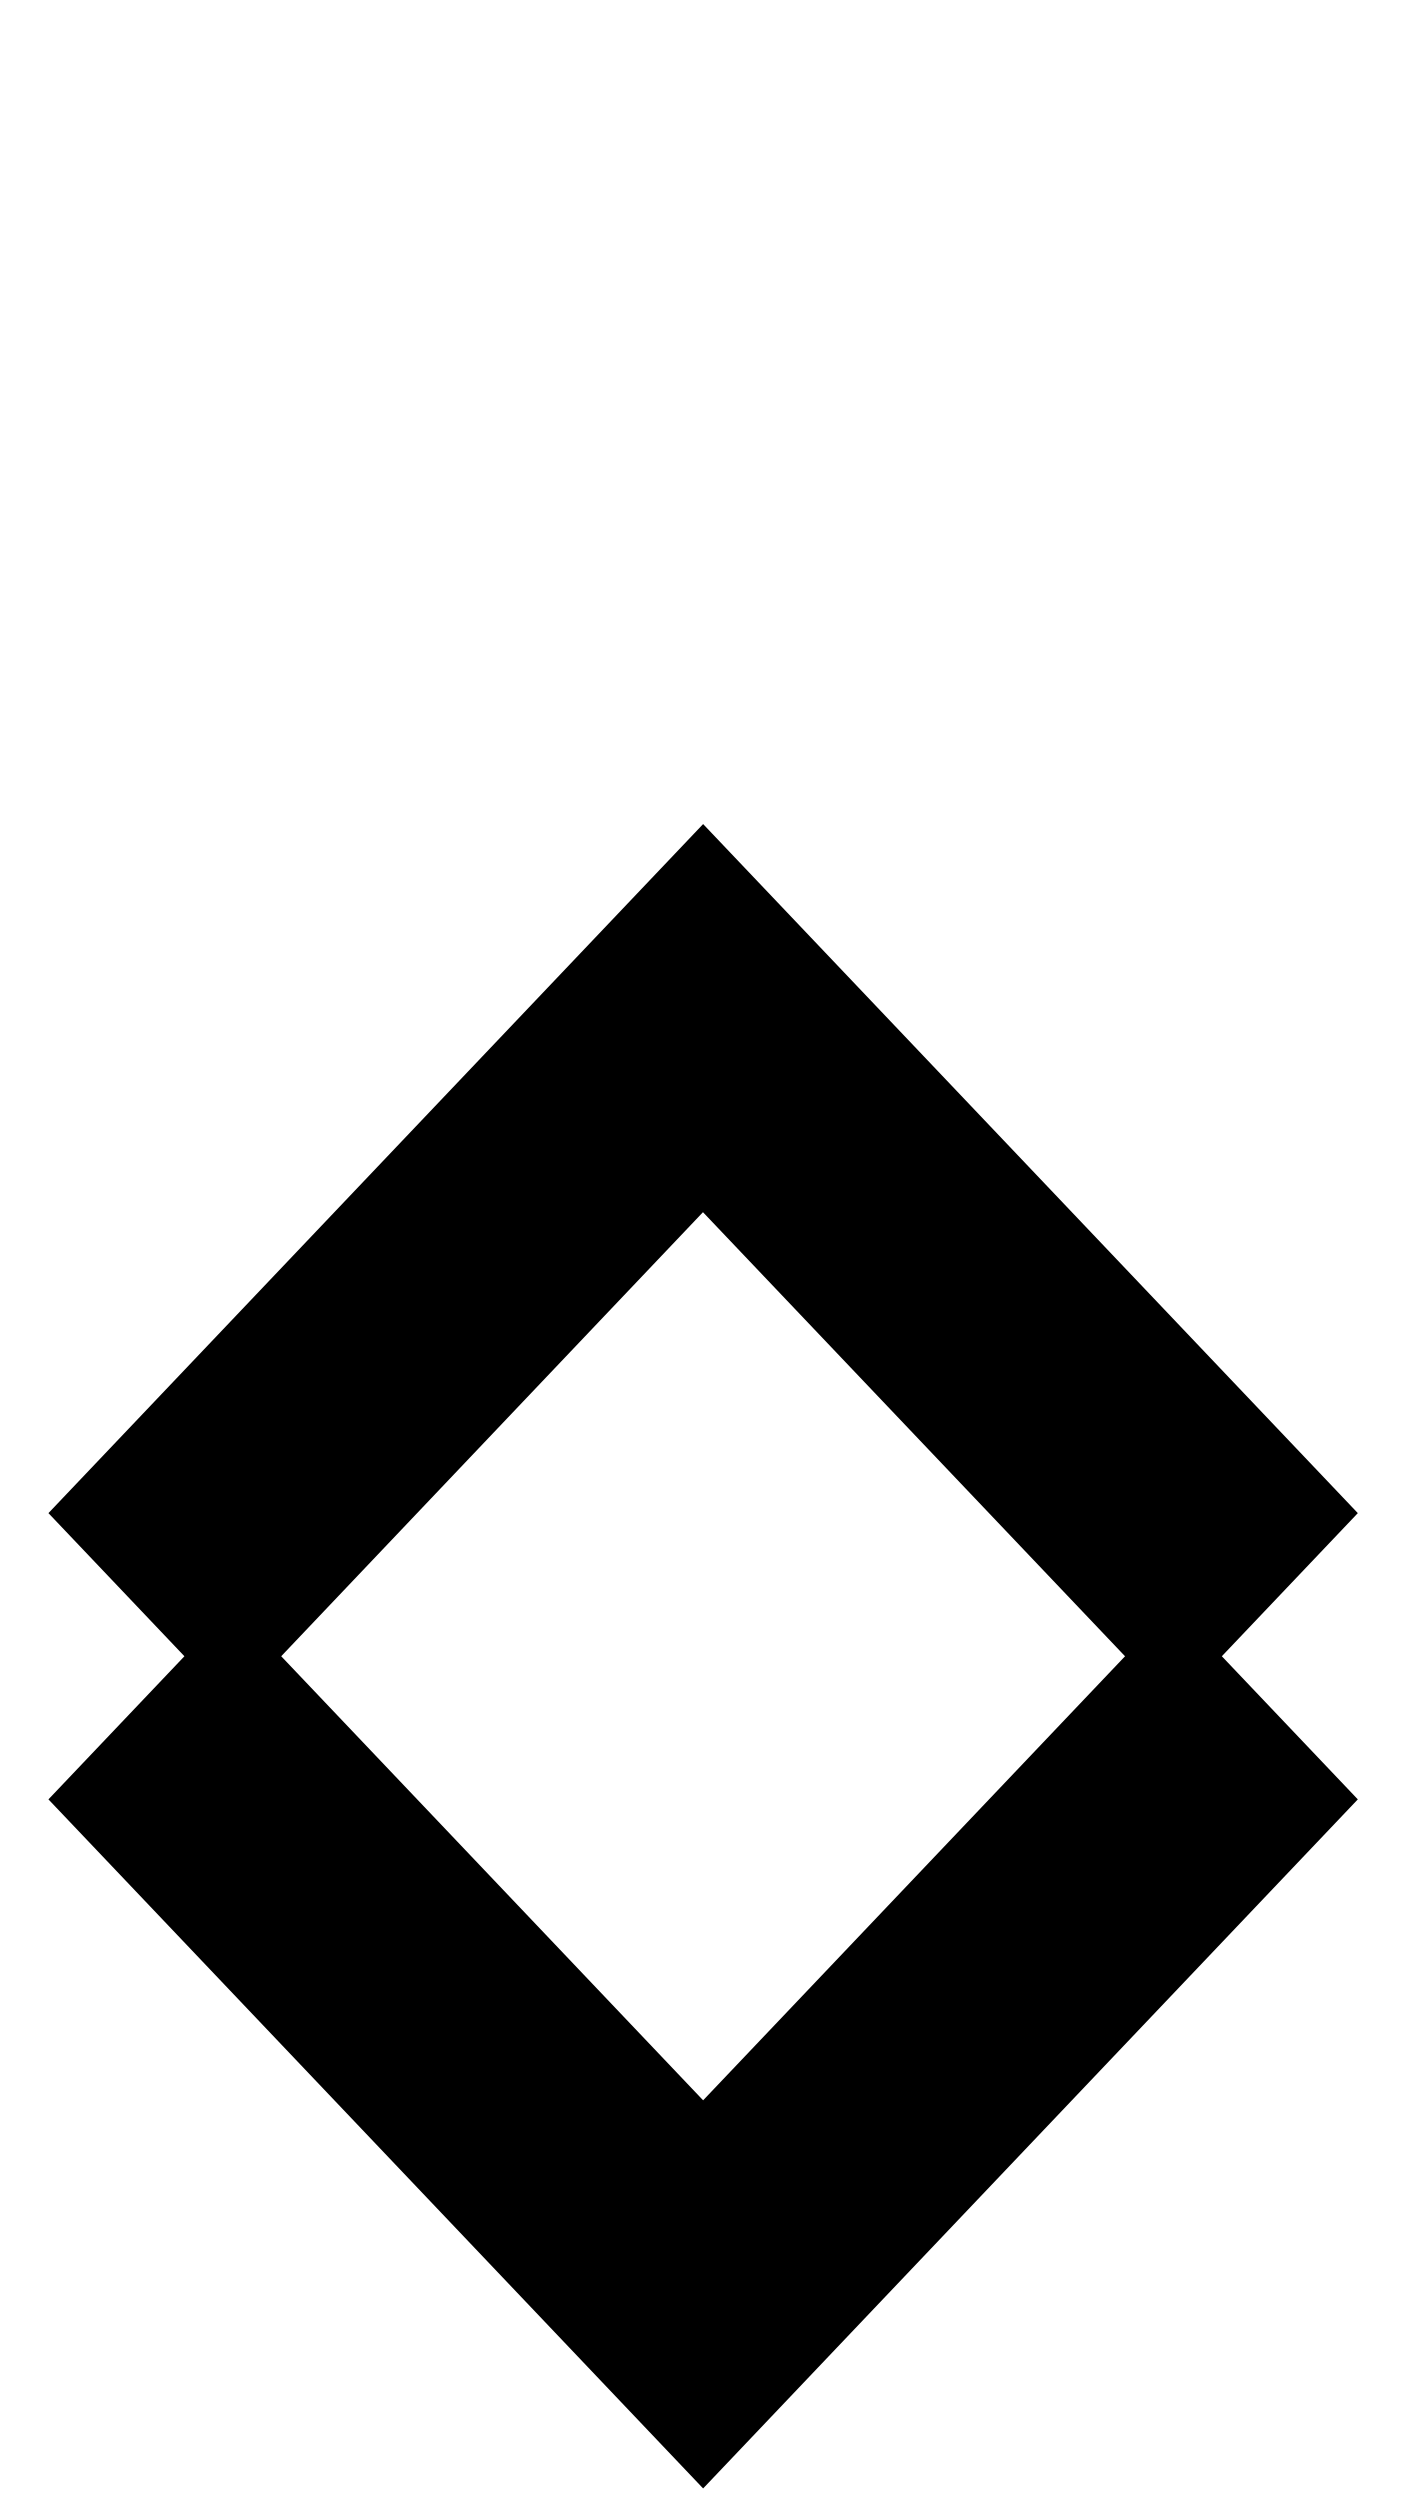
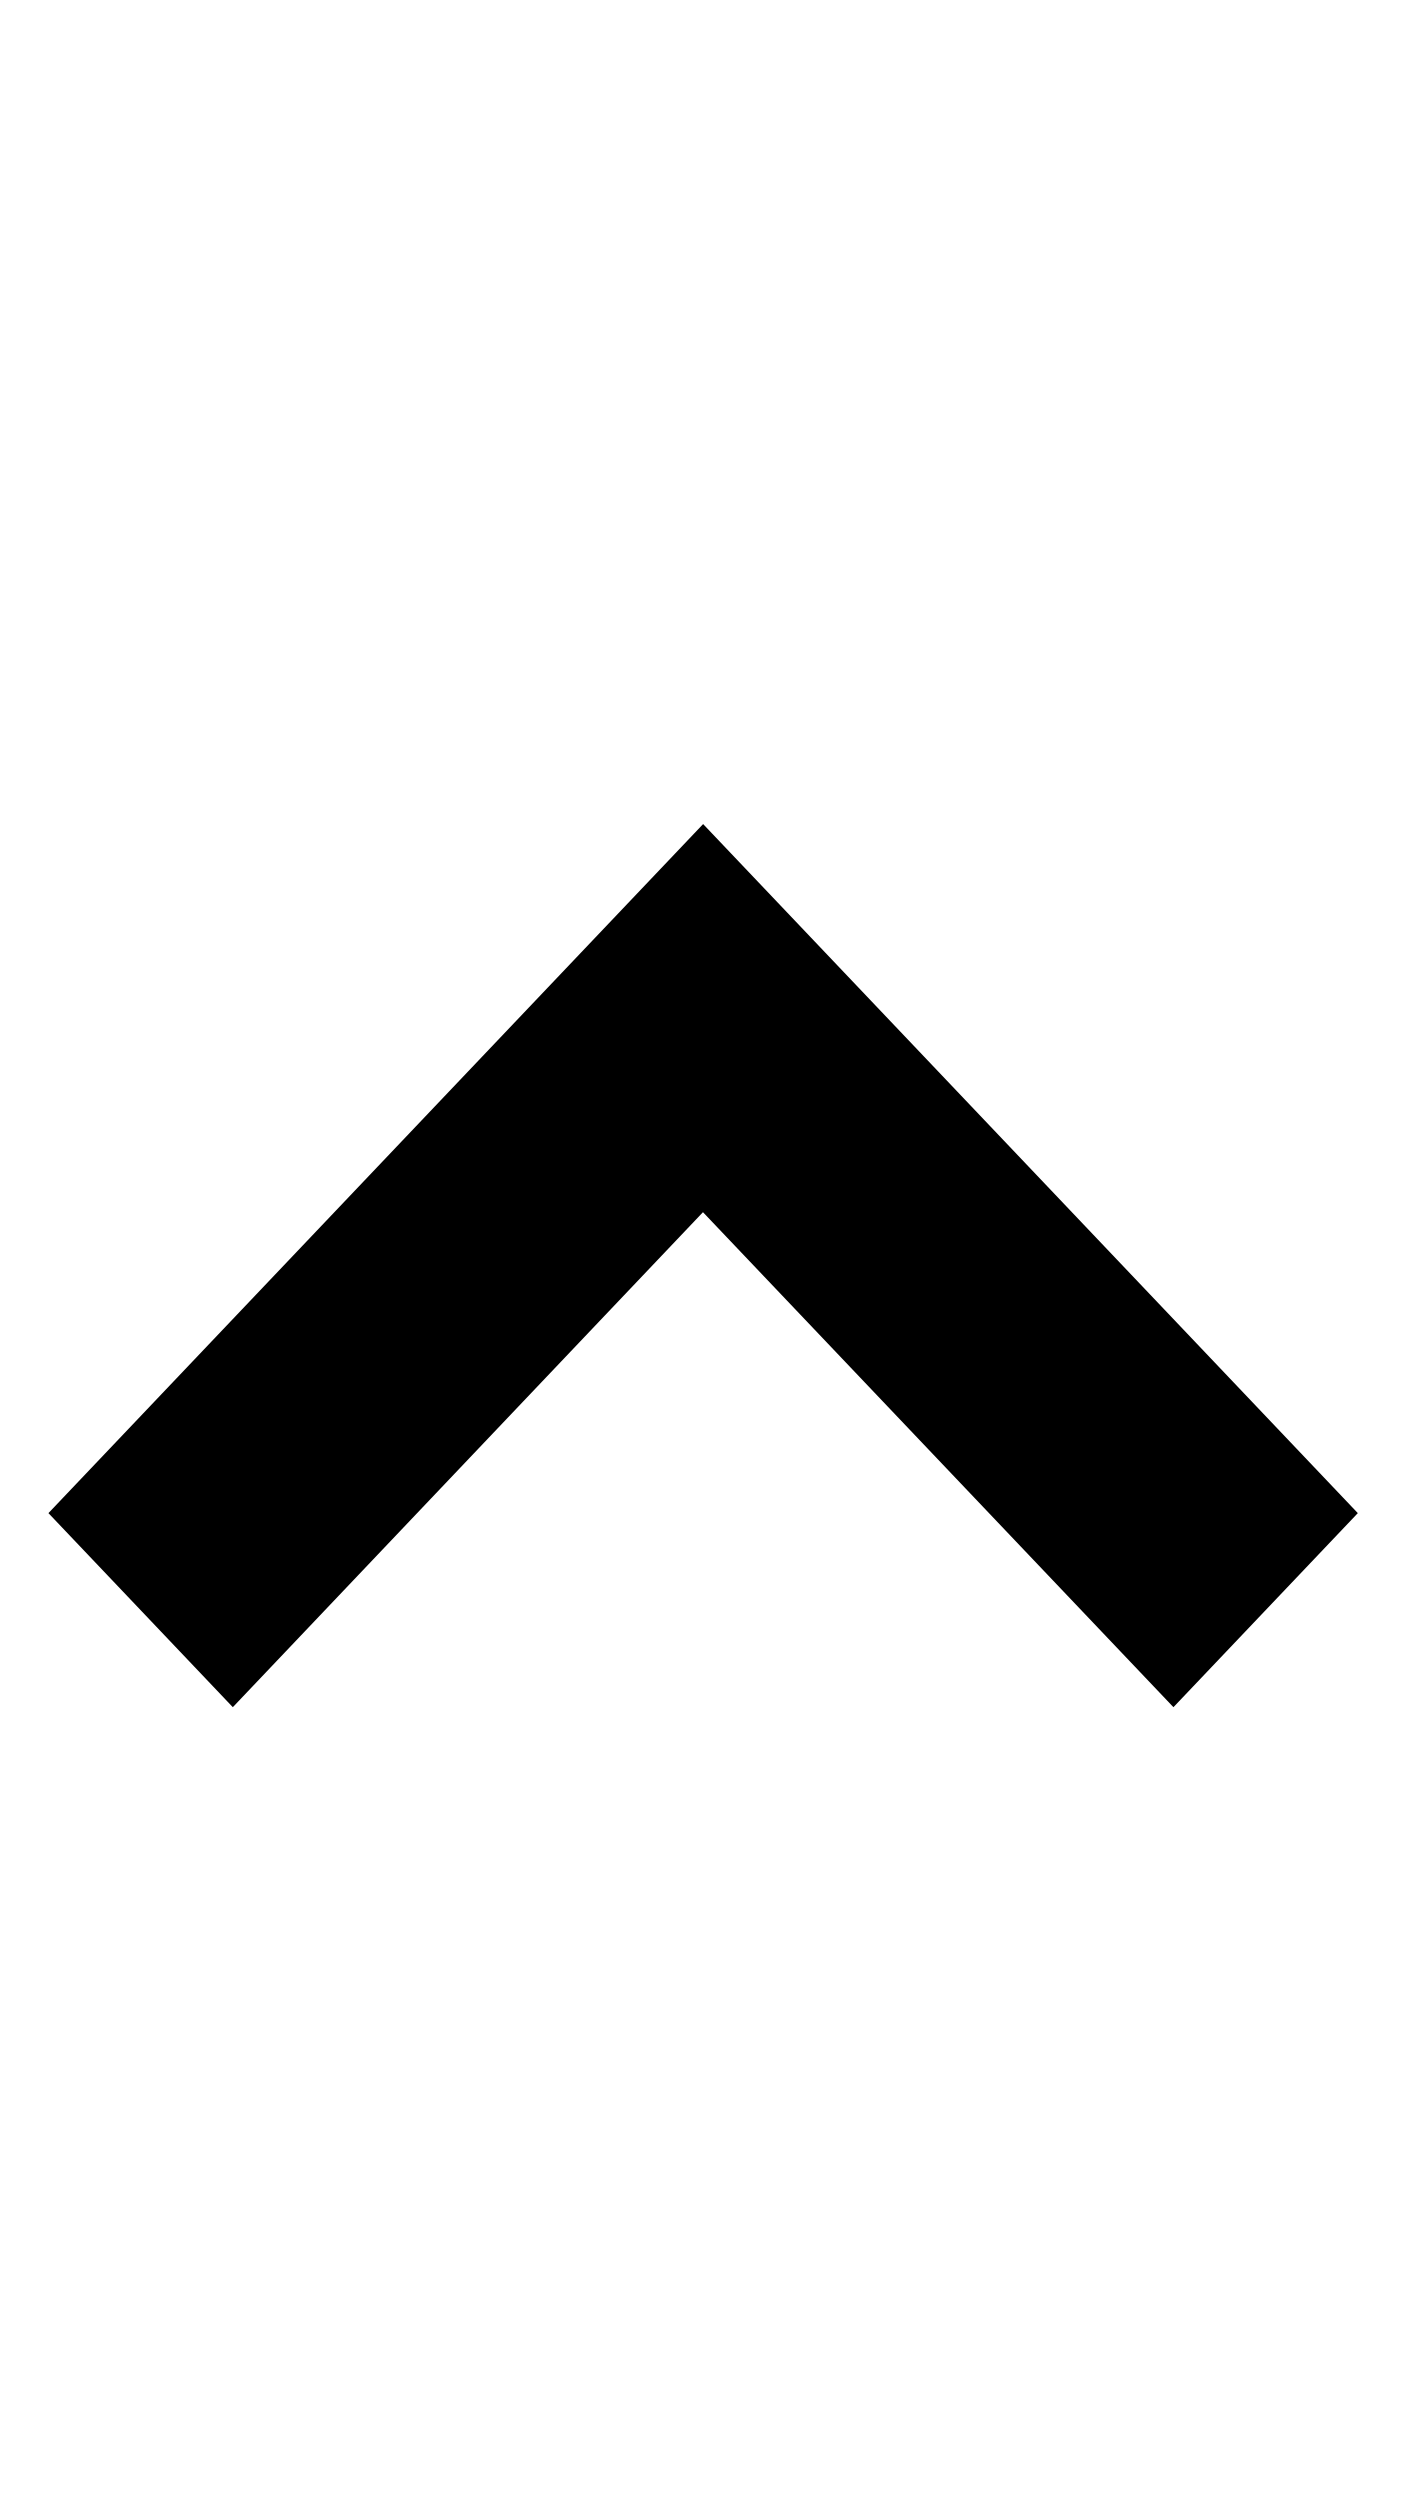
<svg xmlns="http://www.w3.org/2000/svg" width="9" height="16" viewBox="0 0 9 16">
  <g fill="currentColor" fill-rule="evenodd">
-     <path d="M8.69 6.516L7.51 5.274 4.5 8.442 1.49 5.274 0.31 6.516 4.5 10.926z" transform="translate(0 5)" />
    <path fill="currentColor" d="M8.69 1.516L7.51 0.274 4.499 3.442 1.49 0.274 0.31 1.516 4.5 5.926z" transform="translate(0 5) matrix(1 0 0 -1 0 6.2)" />
  </g>
</svg>
